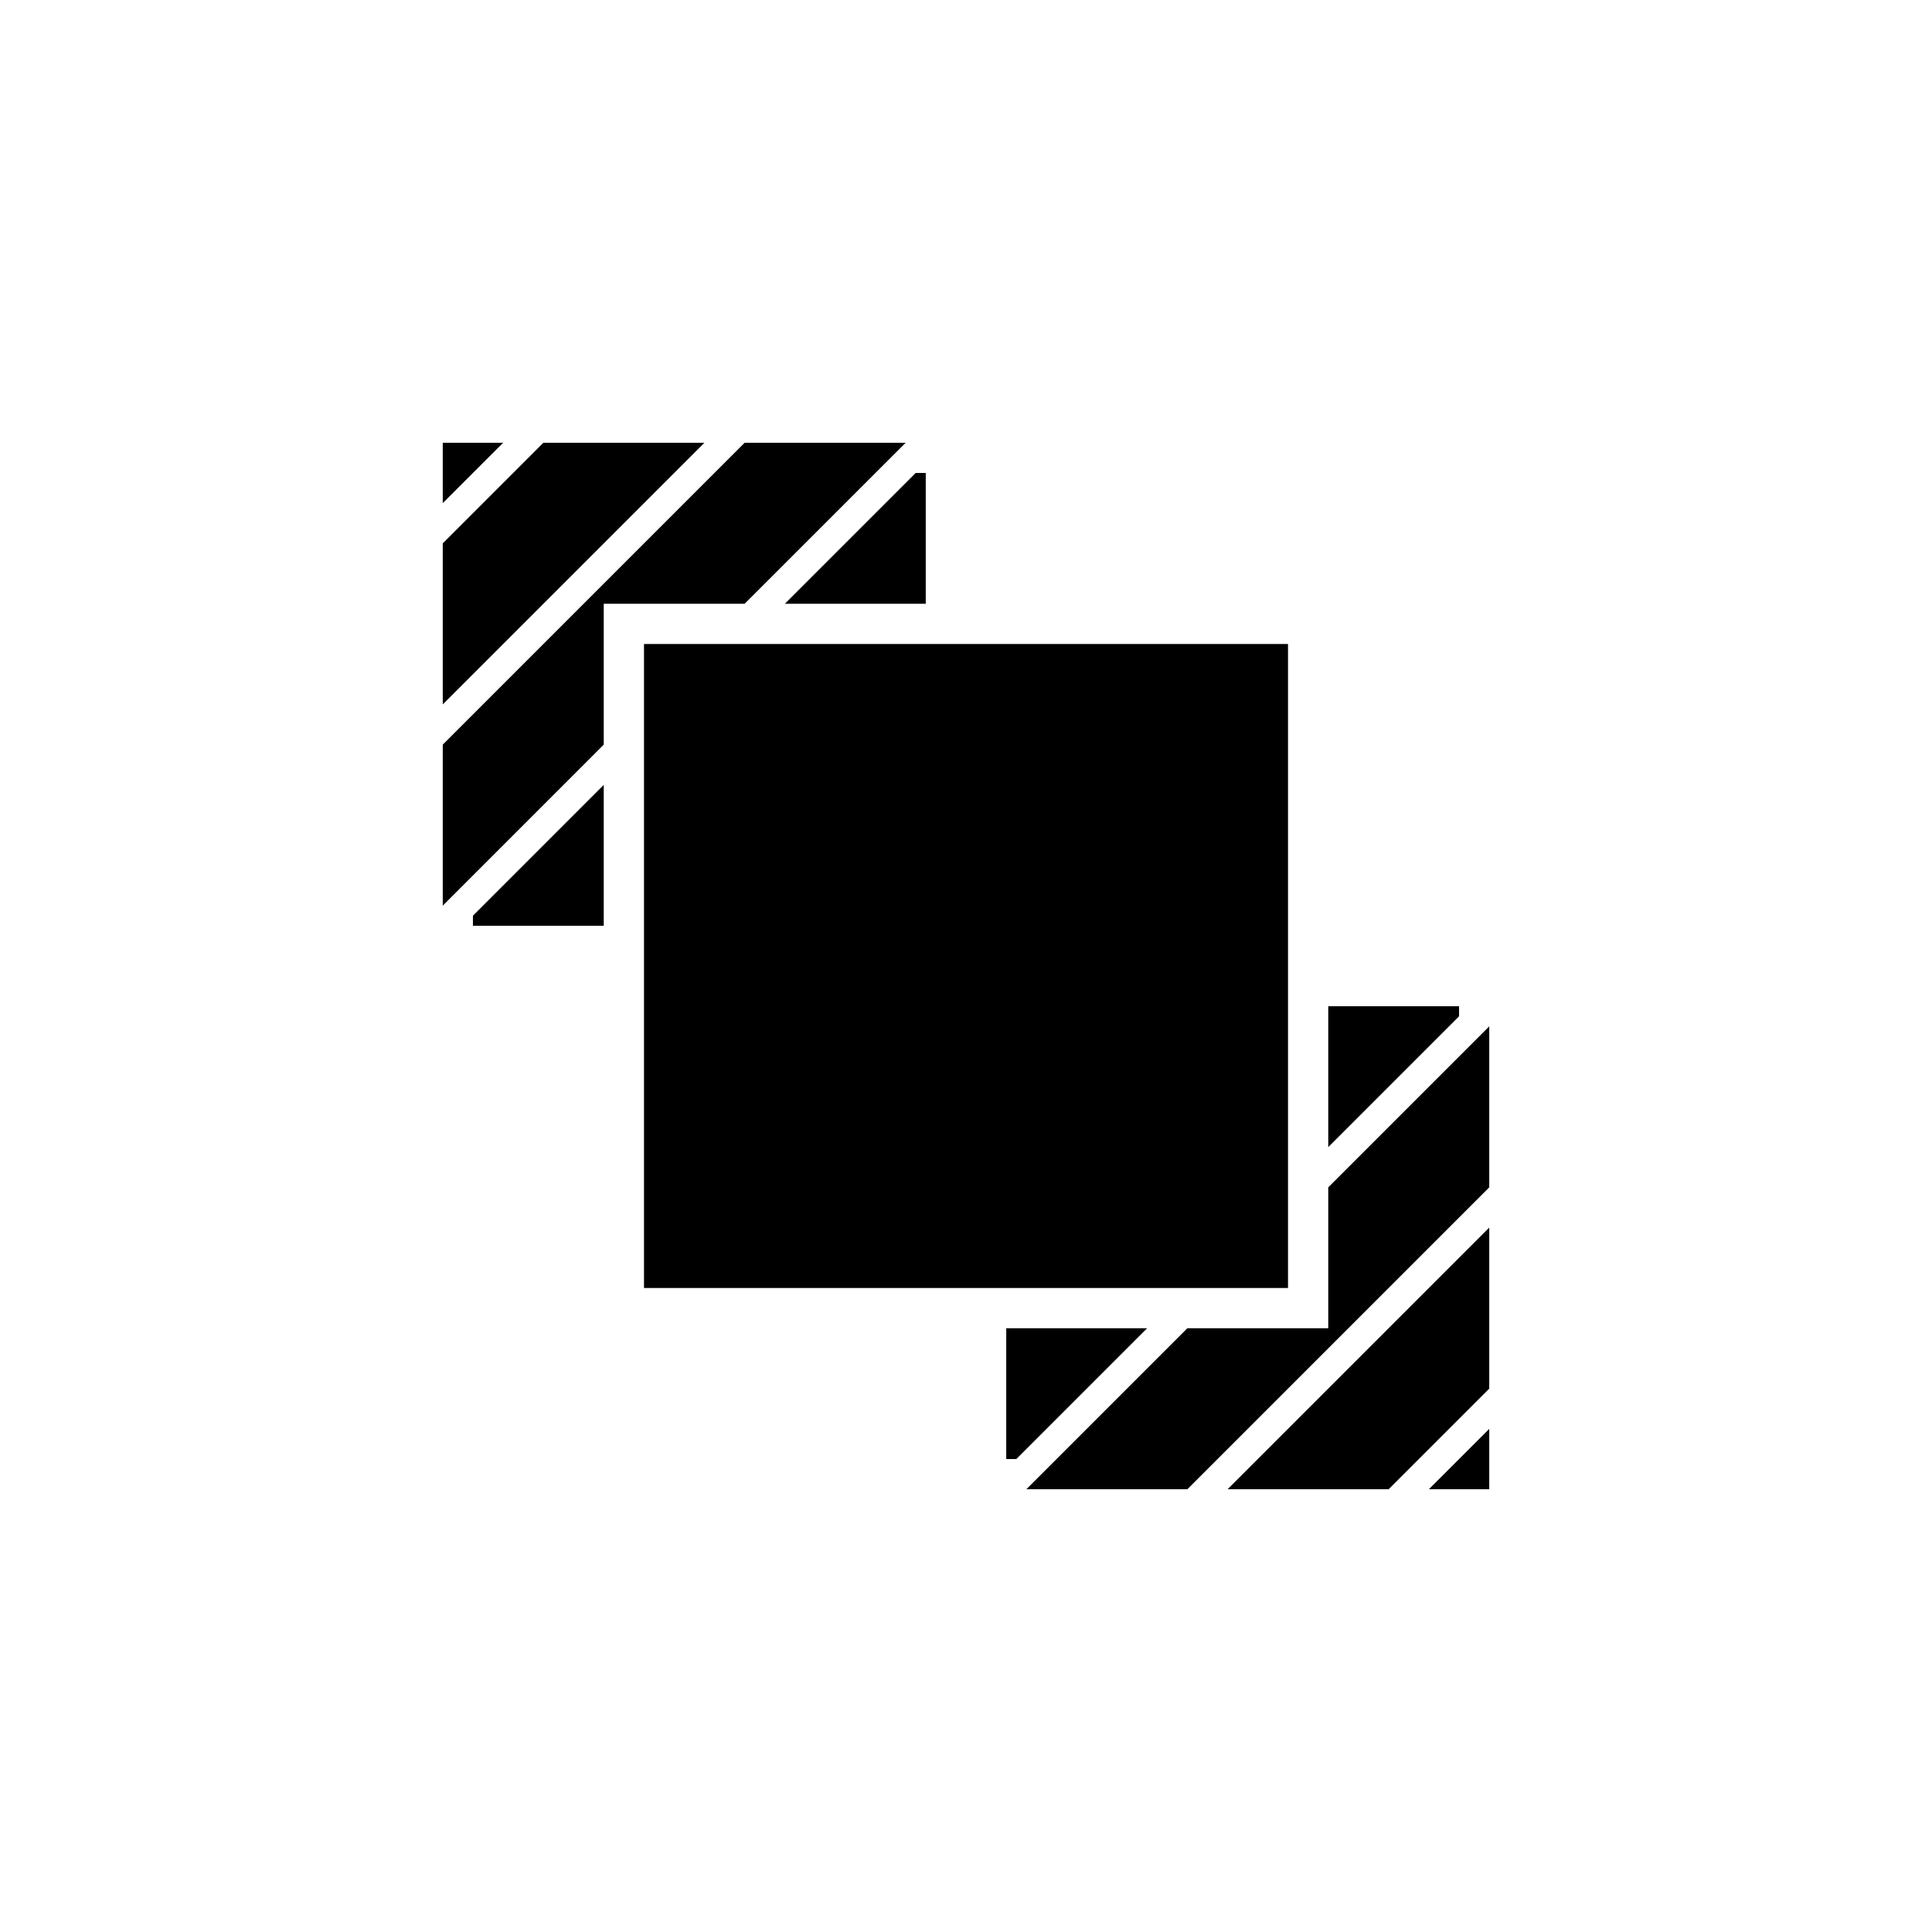
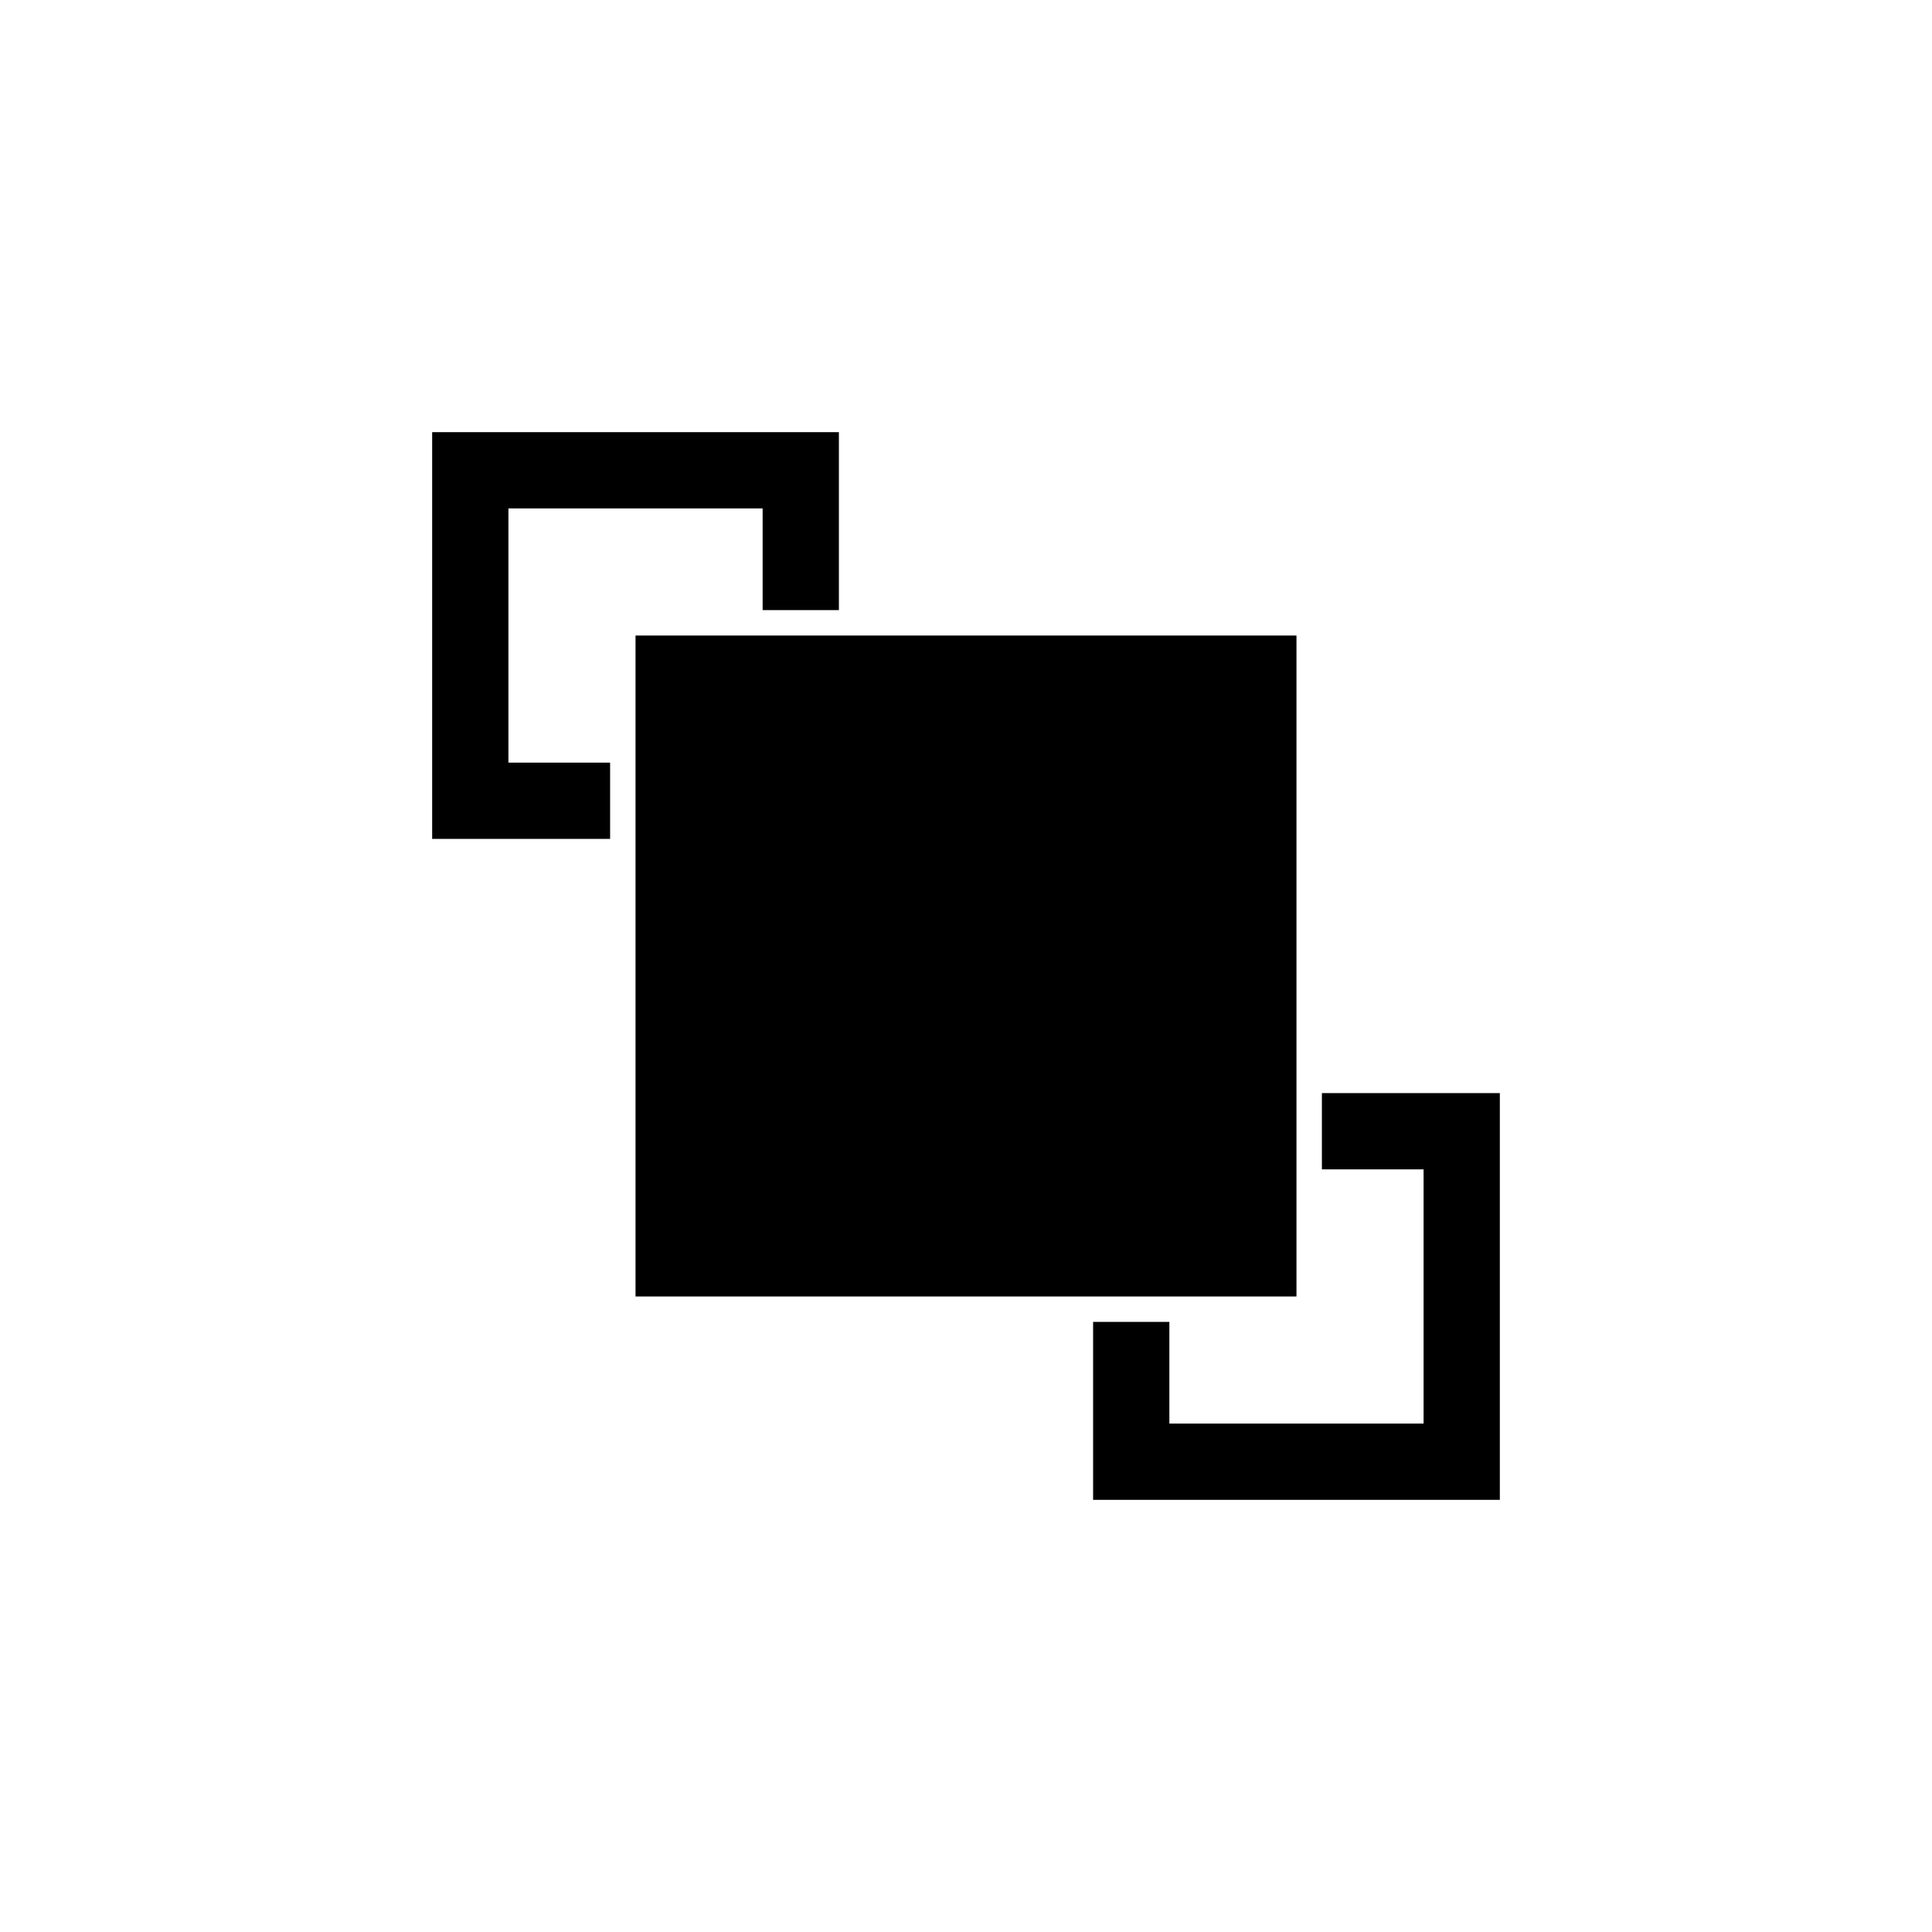
<svg xmlns="http://www.w3.org/2000/svg" width="800px" height="800px" viewBox="0 0 76 76" version="1.1" baseProfile="full" enable-background="new 0 0 76.00 76.00" xml:space="preserve">
-   <path fill="#000000" fill-opacity="1" stroke-width="0.2" stroke-linejoin="round" d="M 50.667,25.333L 50.667,50.667L 25.333,50.667L 25.333,25.333L 50.667,25.333 Z M 17.417,17.417L 19.792,17.417L 17.417,19.792L 17.417,17.417 Z M 27.709,17.417L 17.417,27.709L 17.417,21.375L 21.375,17.417L 27.709,17.417 Z M 36.417,18.605L 36.417,23.75L 30.875,23.75L 36.021,18.605L 36.417,18.605 Z M 18.604,36.417L 18.604,36.022L 23.75,30.875L 23.75,36.417L 18.604,36.417 Z M 17.417,29.292L 29.292,17.417L 35.626,17.417L 29.292,23.75L 23.75,23.75L 23.75,29.292L 17.417,35.626L 17.417,29.292 Z M 58.583,58.583L 56.208,58.583L 58.583,56.208L 58.583,58.583 Z M 48.291,58.583L 58.583,48.291L 58.583,54.625L 54.625,58.583L 48.291,58.583 Z M 39.583,57.396L 39.583,52.25L 45.125,52.25L 39.979,57.396L 39.583,57.396 Z M 57.396,39.583L 57.396,39.979L 52.25,45.125L 52.25,39.583L 57.396,39.583 Z M 58.583,46.708L 46.708,58.583L 40.375,58.583L 46.708,52.25L 52.25,52.25L 52.25,46.708L 58.583,40.375L 58.583,46.708 Z " />
+   <path fill="#000000" fill-opacity="1" stroke-width="0.2" stroke-linejoin="round" d="M 25,25L 51,25L 51,51L 25,51L 25,25 Z M 17,17L 33,17L 33,24L 30,24L 30,20L 20,20L 20,30L 24,30L 24,33L 17,33L 17,17 Z M 59,43L 59,59L 43,59L 43,52L 46,52L 46,56L 56,56L 56,46L 52,46L 52,43L 59,43 Z " />
</svg>
